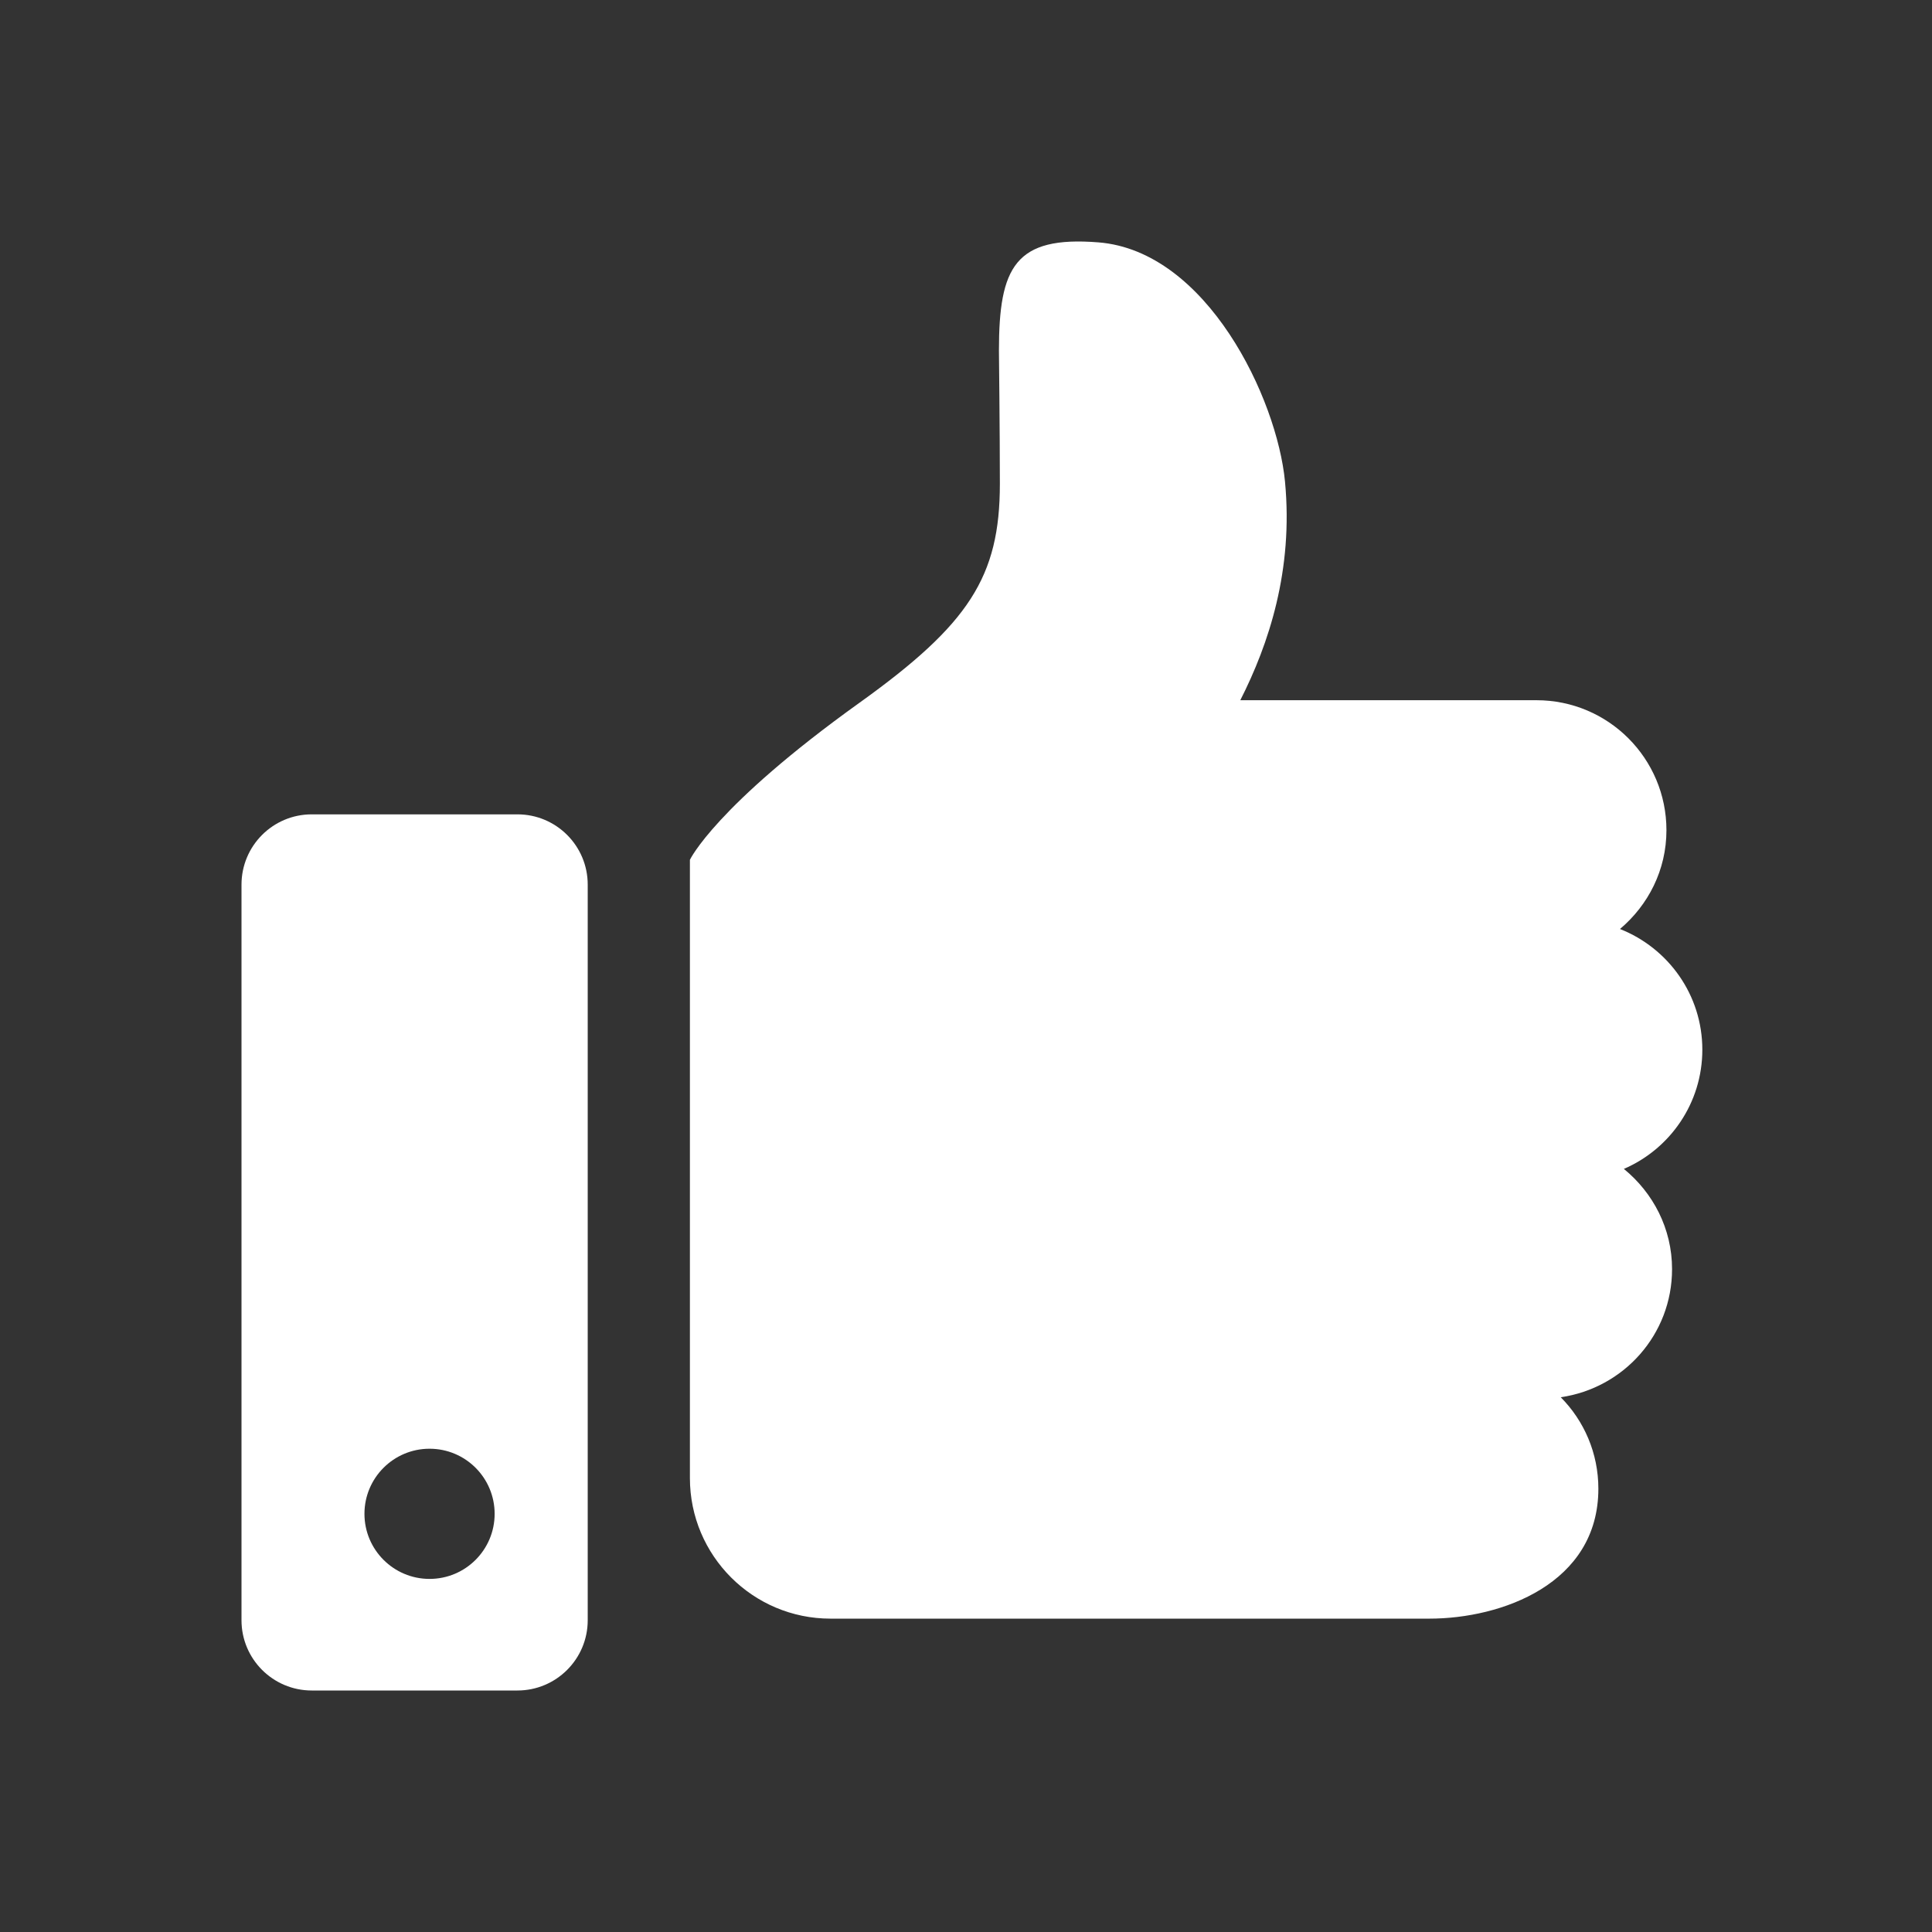
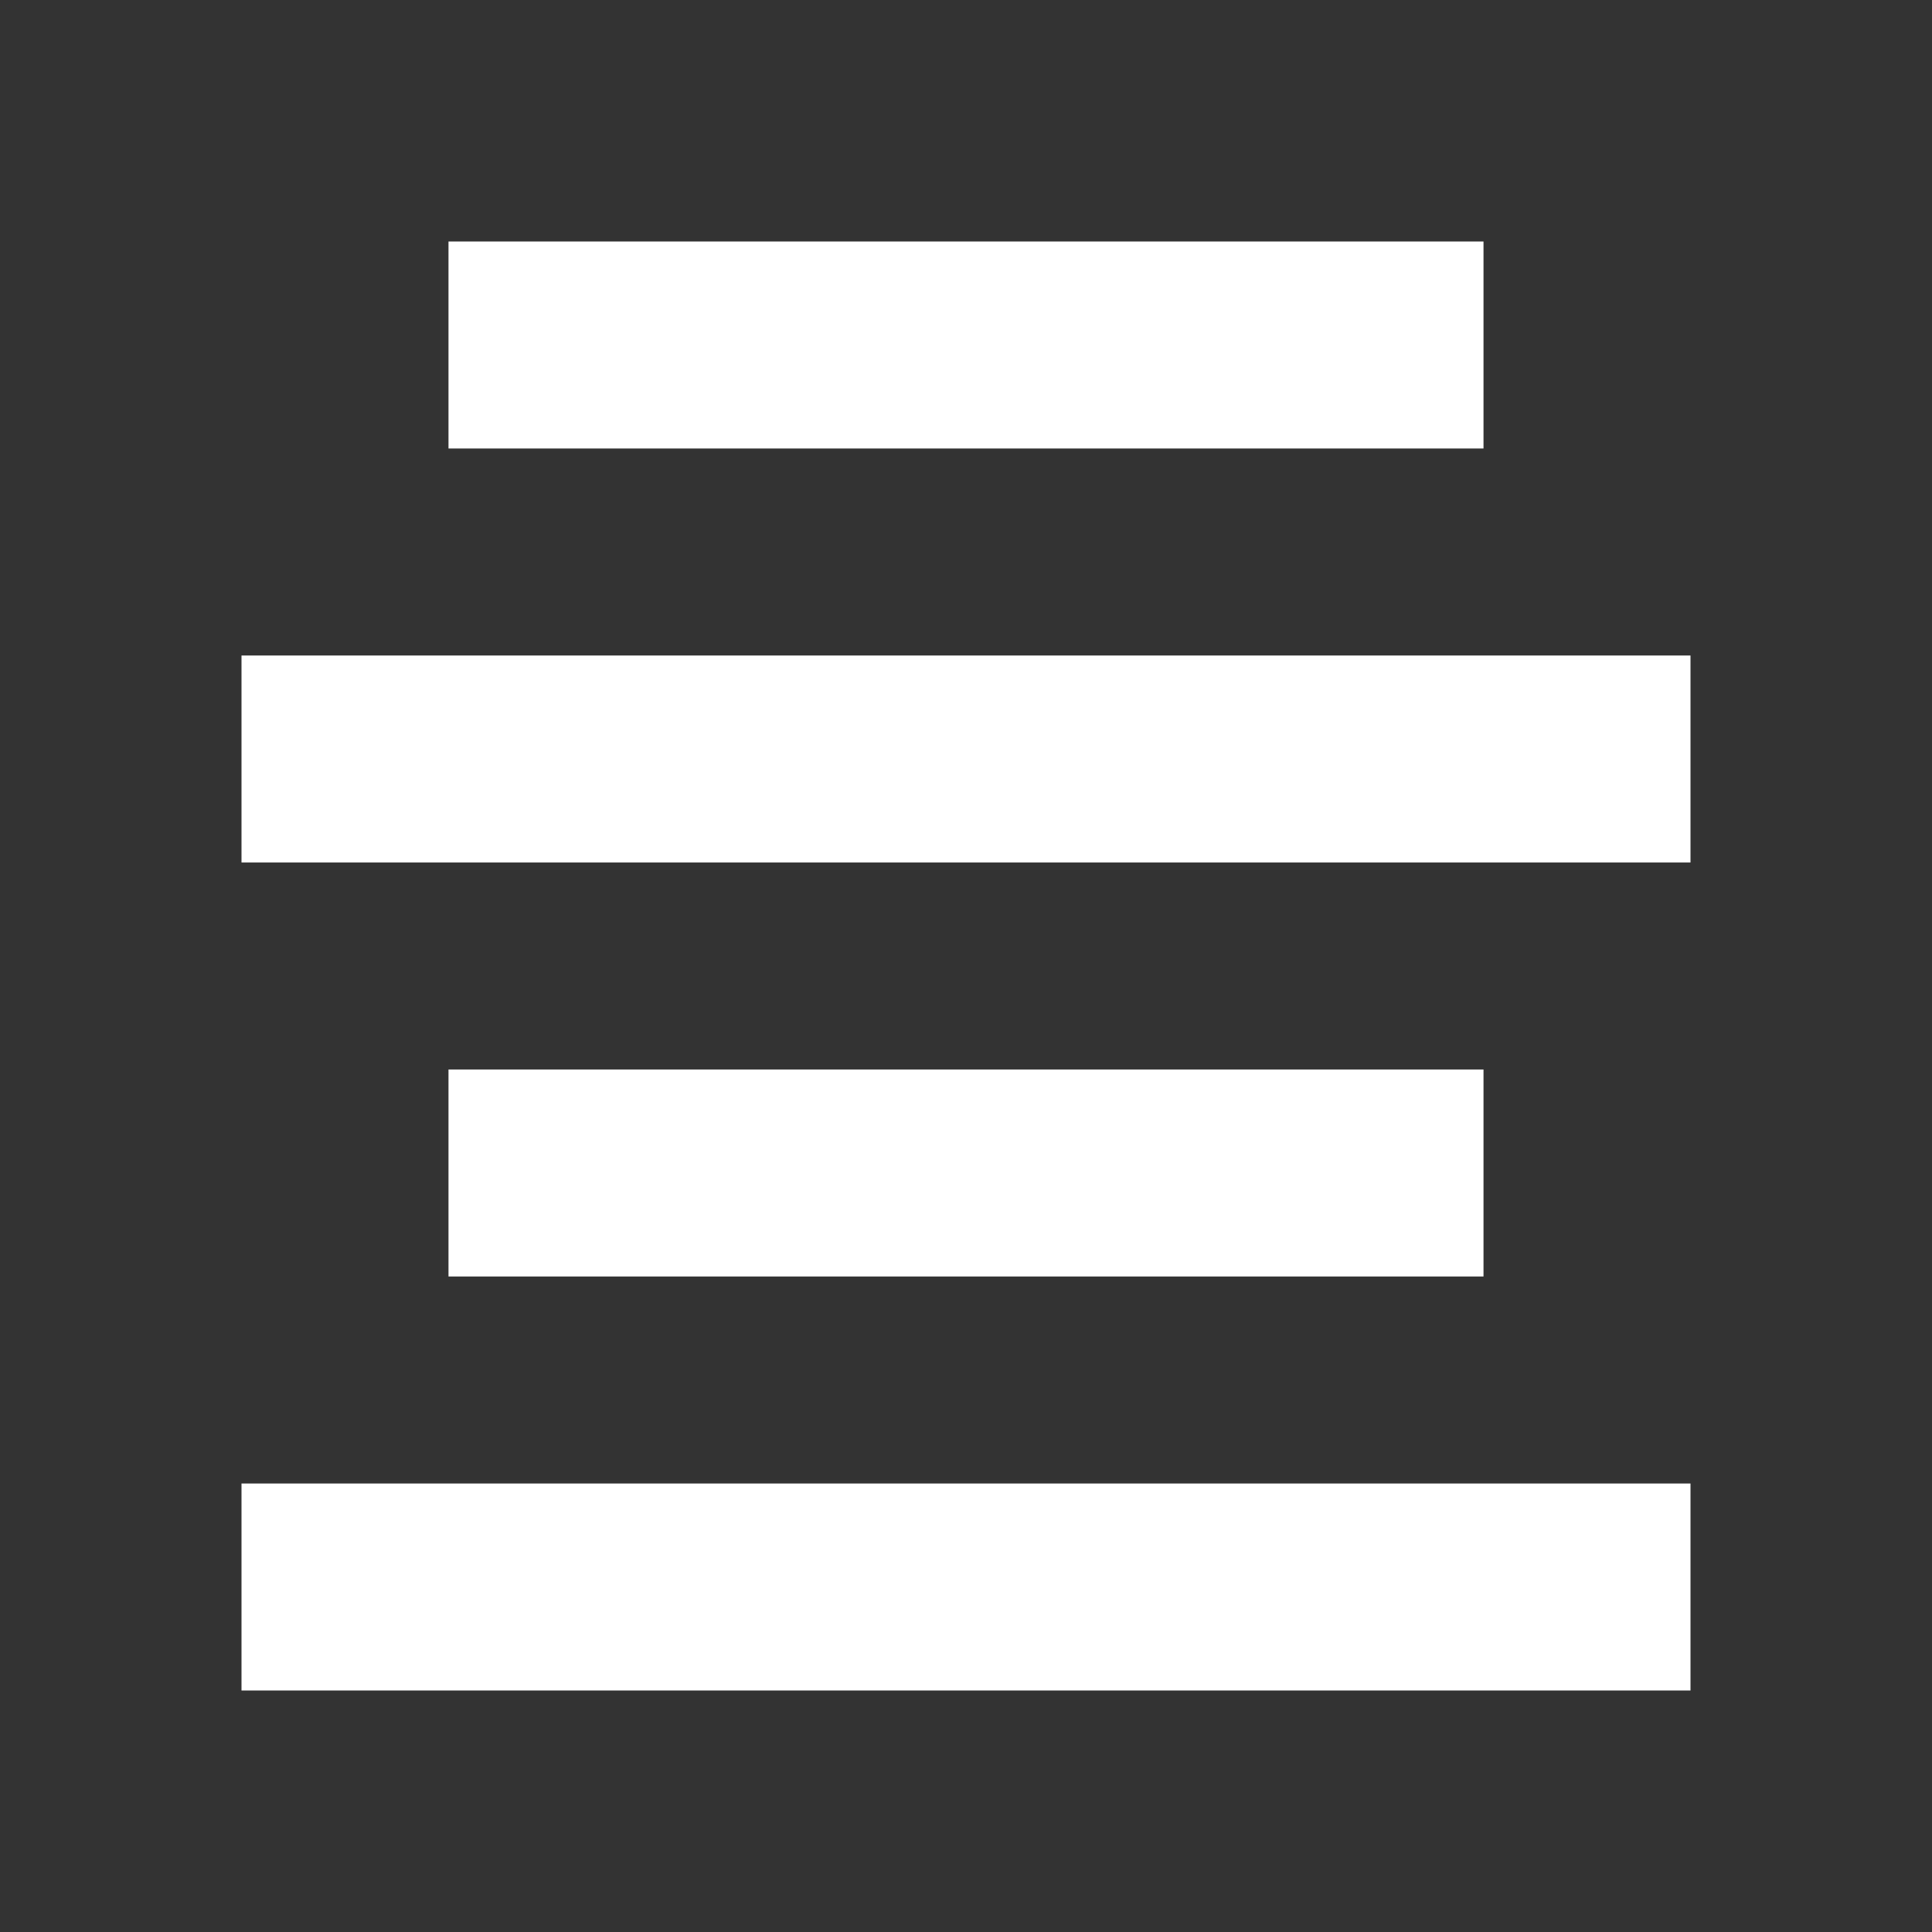
<svg xmlns="http://www.w3.org/2000/svg" width="128" height="128" viewBox="0 0 128 128" fill="none">
  <rect width="128" height="128" fill="#333333" />
-   <path d="M107.585 77.443C110.645 76.123 112.784 73.086 112.784 69.545C112.784 65.906 110.521 62.811 107.328 61.549C109.198 59.969 110.406 57.642 110.406 55.004C110.406 50.246 106.552 46.391 101.796 46.391H82.173C84.057 42.682 85.693 37.779 85.135 31.913C84.612 26.393 79.957 16.634 72.78 16.058C67.251 15.615 66.182 17.688 66.182 23.235C66.182 23.235 66.244 28.608 66.244 32.052C66.244 38.222 64.191 41.361 56.937 46.563C47.368 53.424 45.708 56.965 45.708 56.965V97.923C45.708 103.068 49.878 107.239 55.023 107.239H94.702C99.463 107.239 105.896 104.941 105.896 98.629C105.896 96.266 104.945 94.127 103.403 92.571C107.568 91.968 110.778 88.418 110.778 84.085C110.778 81.395 109.52 79.023 107.585 77.443Z" fill="white" />
-   <path d="M34.28 53.953H20.655C18.085 53.953 16 56.035 16 58.611V107.345C16 109.915 18.085 112 20.655 112H34.28C36.852 112 38.938 109.915 38.938 107.345V58.611C38.938 56.035 36.852 53.953 34.28 53.953ZM28.458 104.607C26.078 104.607 24.146 102.675 24.146 100.295C24.146 97.914 26.078 95.982 28.458 95.982C30.845 95.982 32.771 97.914 32.771 100.295C32.771 102.675 30.845 104.607 28.458 104.607Z" fill="white" />
+   <path d="M98.286 16H29.714V29.714H98.286V16Z" fill="white" />
+   <path d="M16 43.429H112V57.143H16V43.429Z" fill="white" />
+   <path d="M98.286 70.857H29.714V84.571H98.286V70.857Z" fill="white" />
+   <path d="M112 98.286H16V112H112V98.286Z" fill="white" />
</svg>
